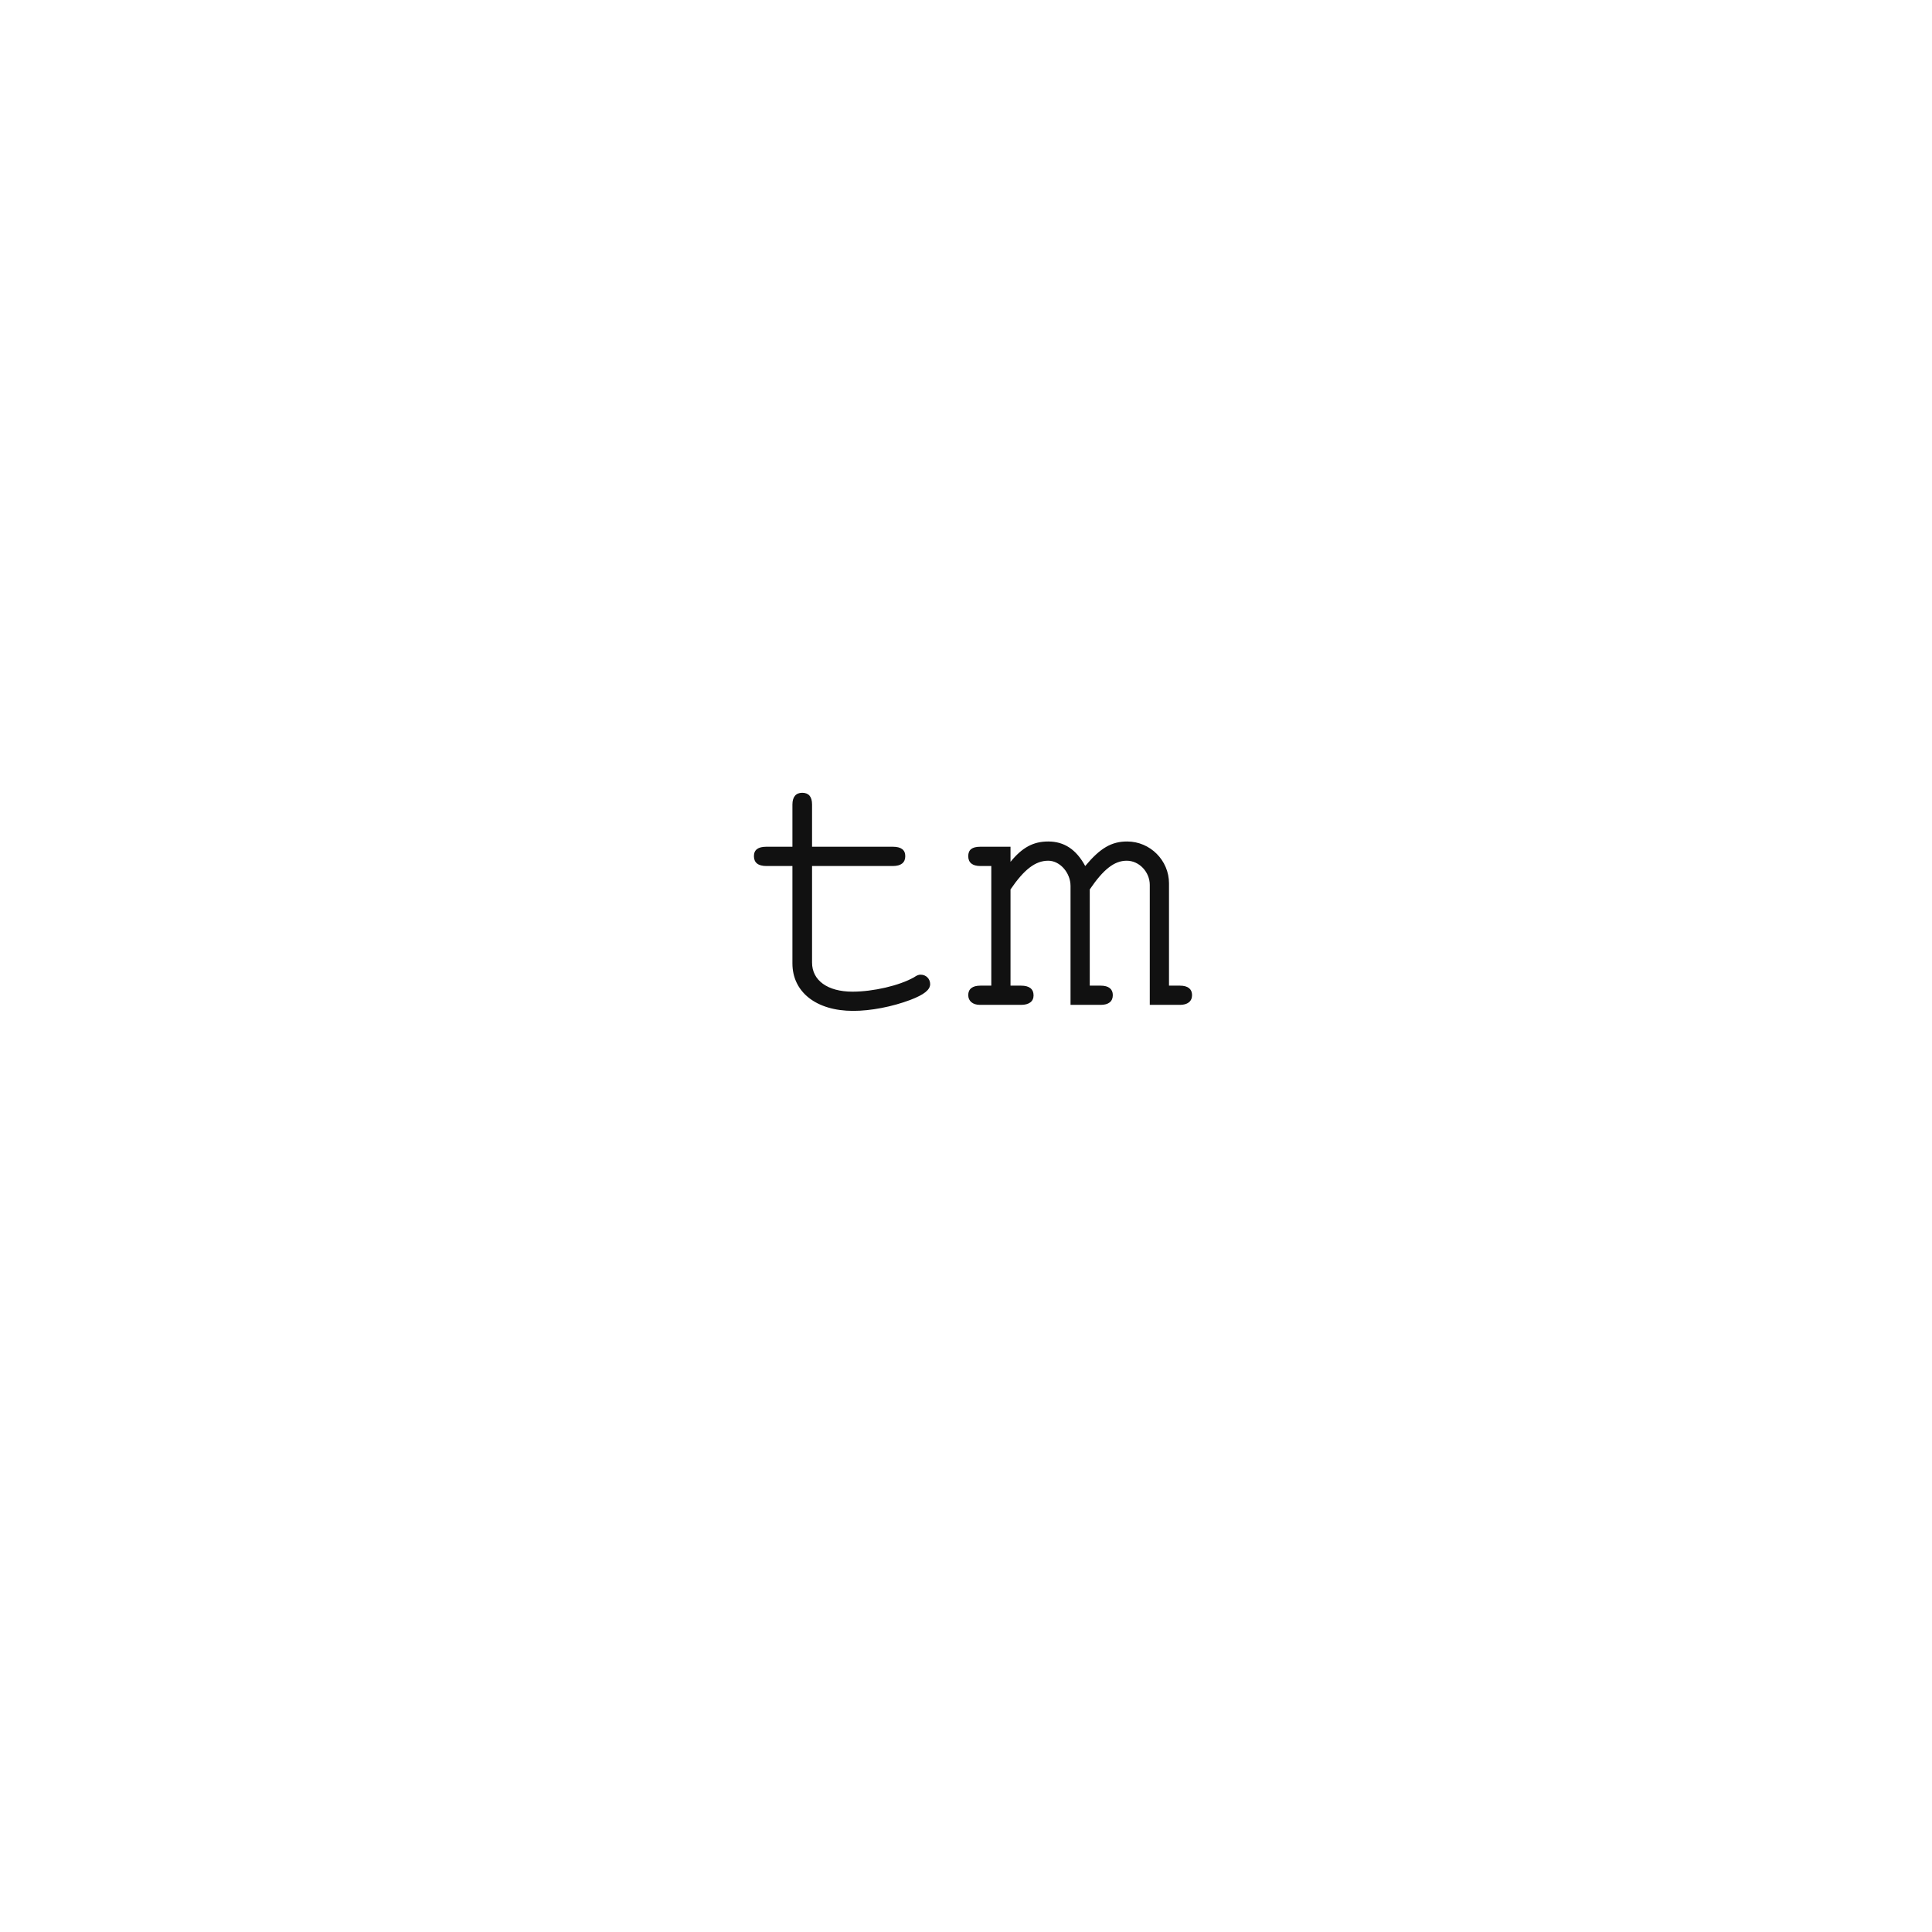
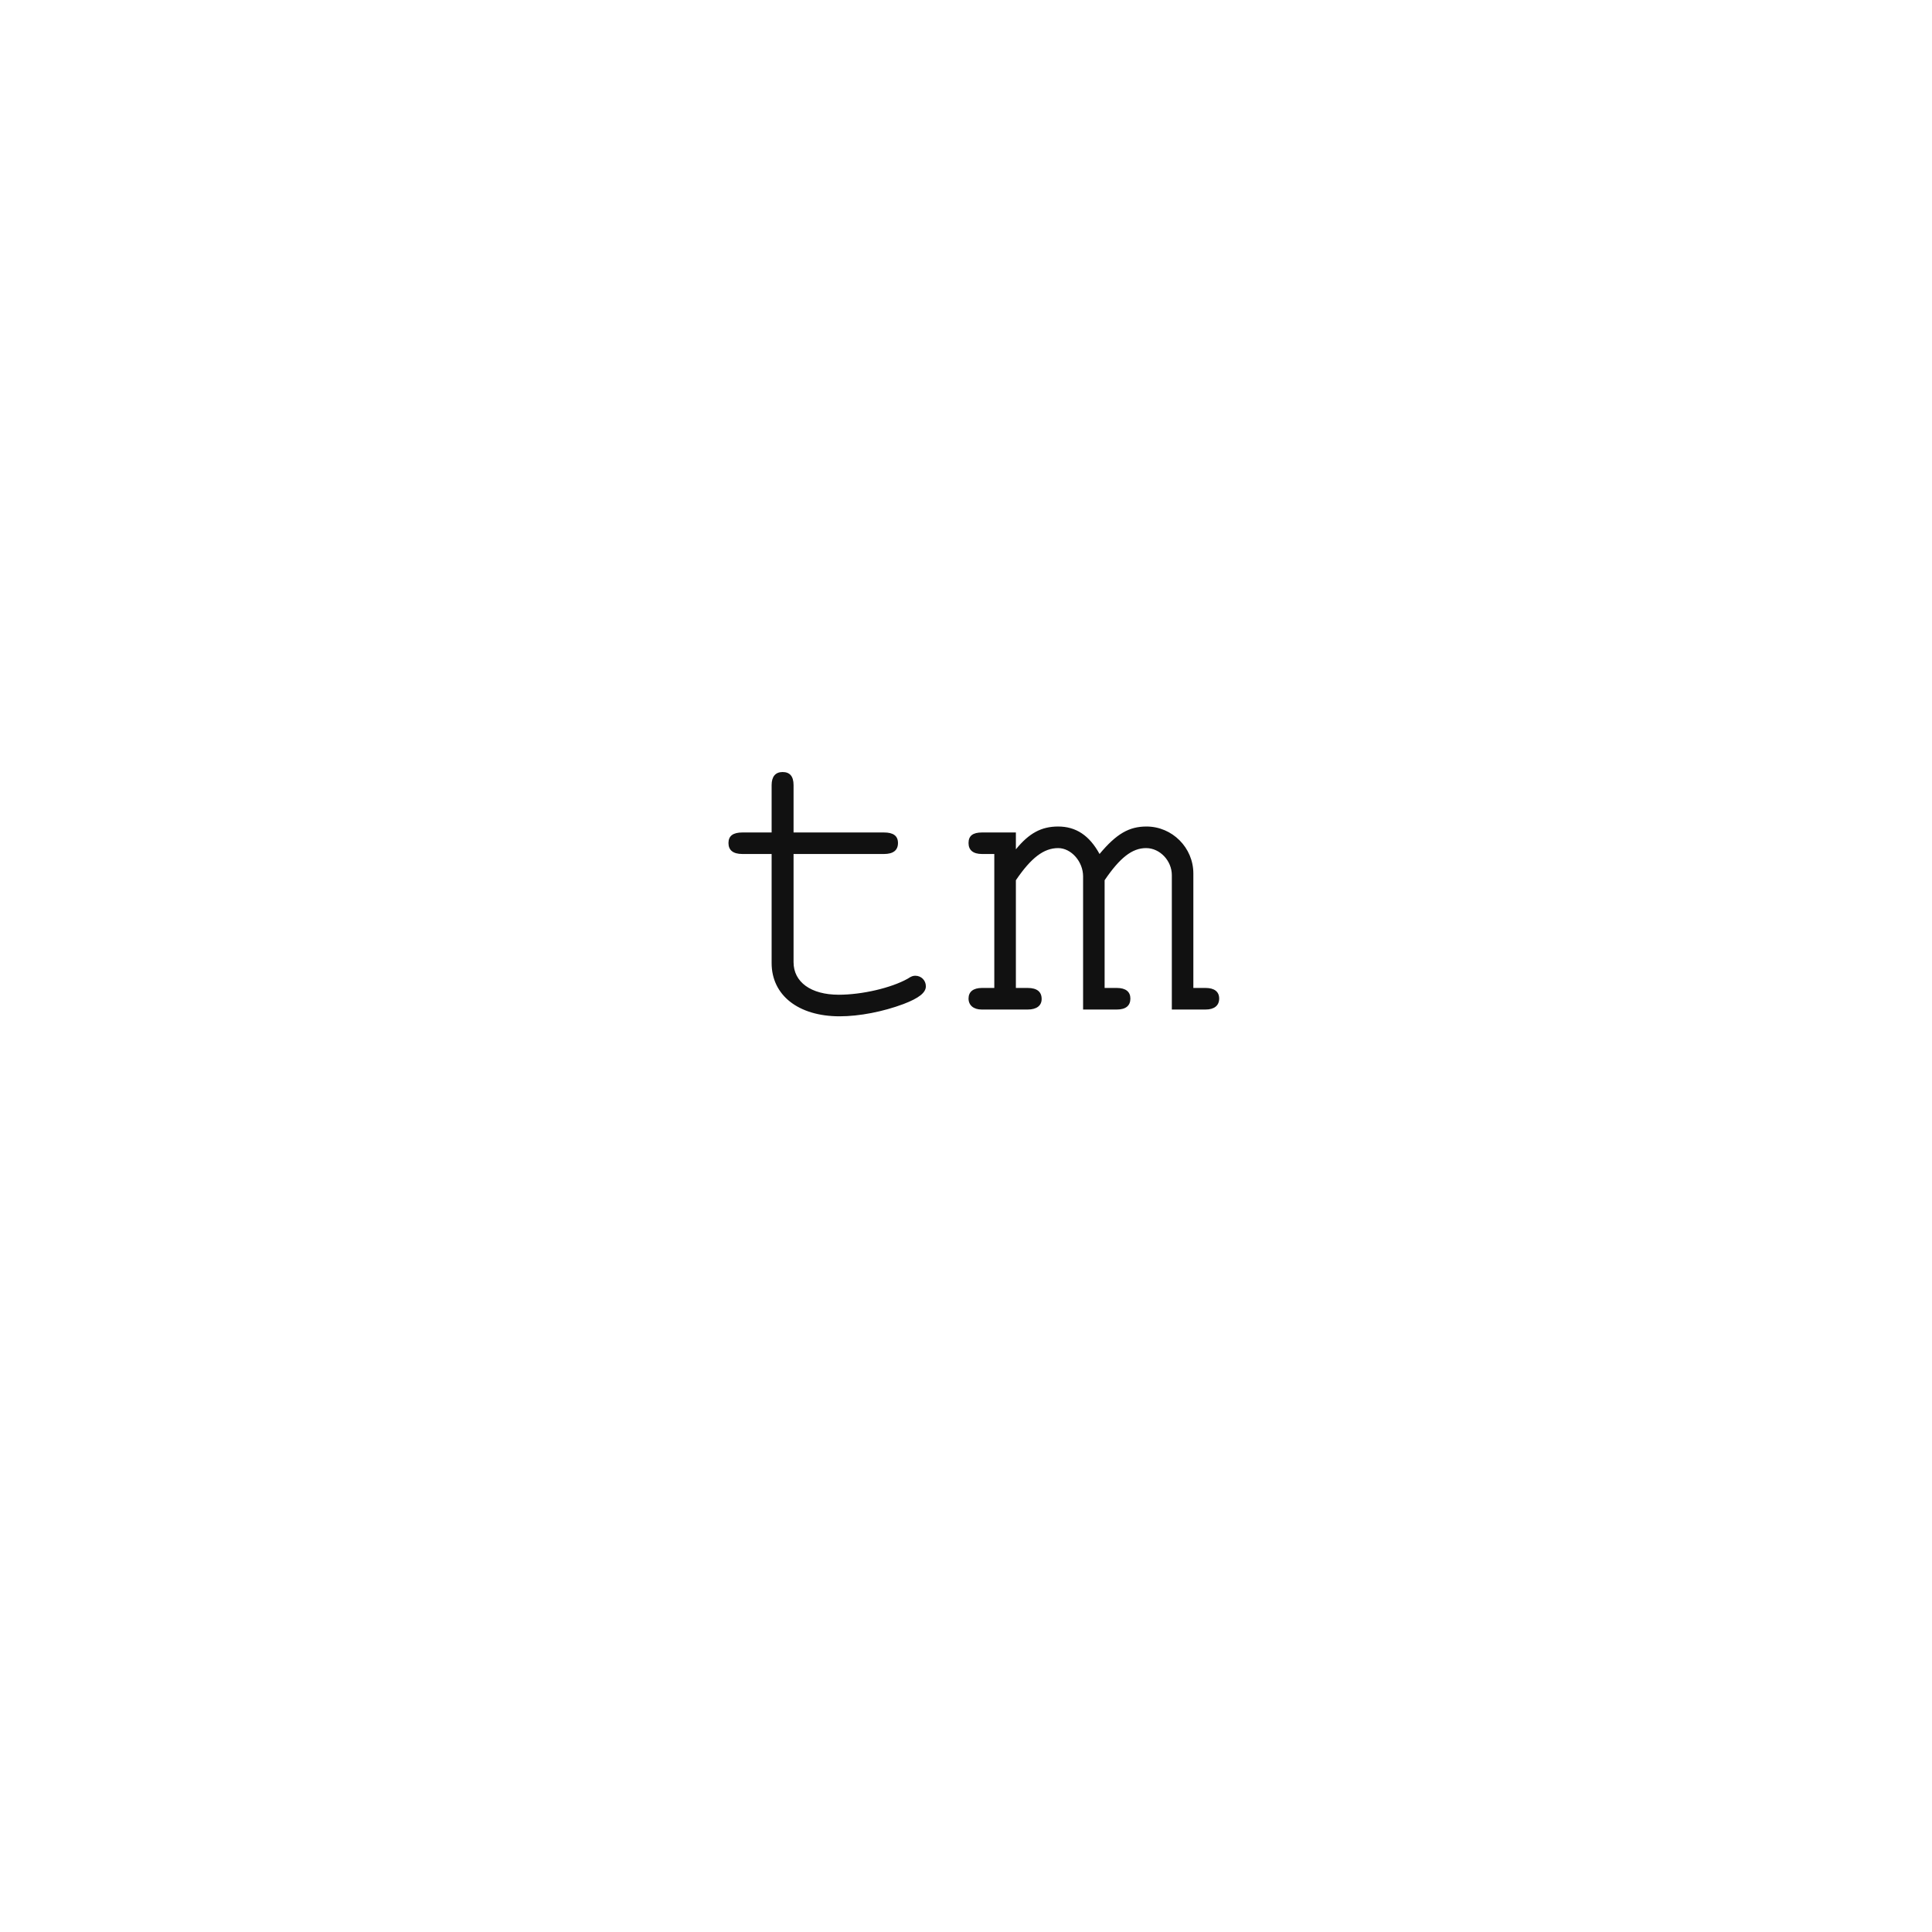
<svg xmlns="http://www.w3.org/2000/svg" width="512" height="512" viewBox="0 0 512 512">
  <rect width="512" height="512" fill="#ffffff" />
-   <text x="256" y="256" fill="#111111" font-family="Courier, monospace" font-size="100" text-anchor="middle" dominant-baseline="central">tm</text>
+   <text x="256" y="256" fill="#111111" font-family="Courier, monospace" font-size="112" text-anchor="middle" dominant-baseline="central">tm</text>
</svg>
